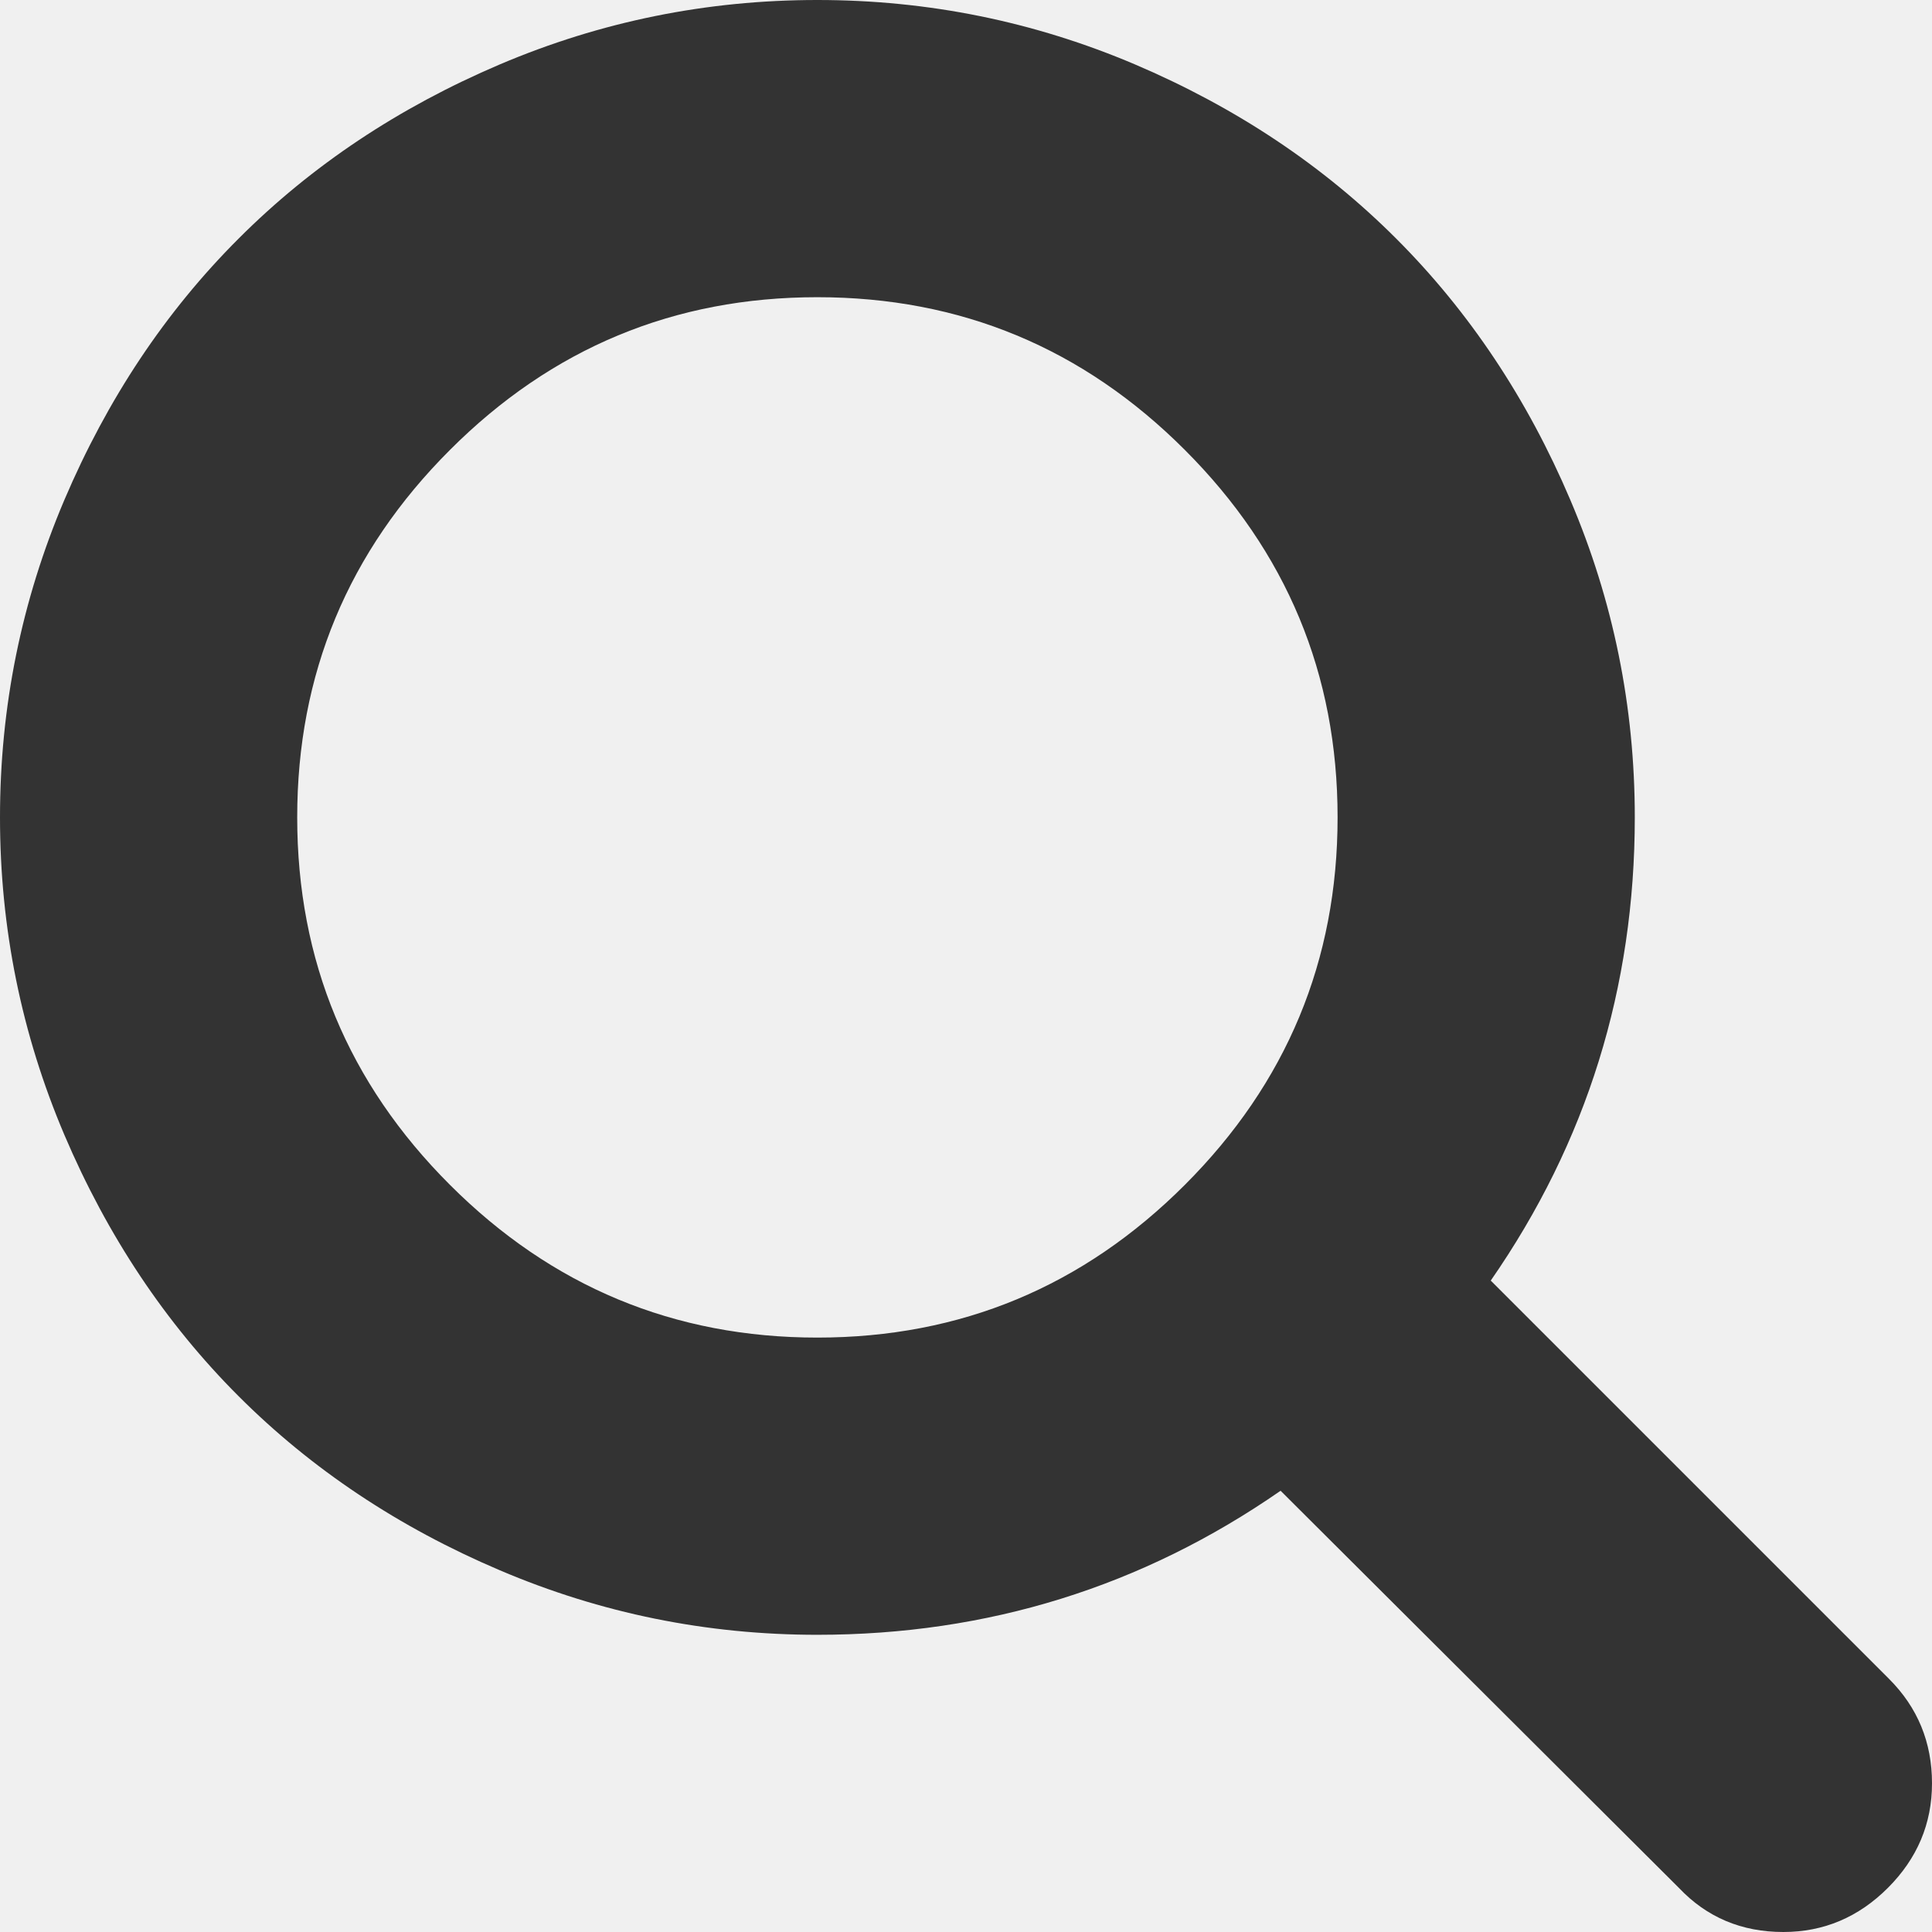
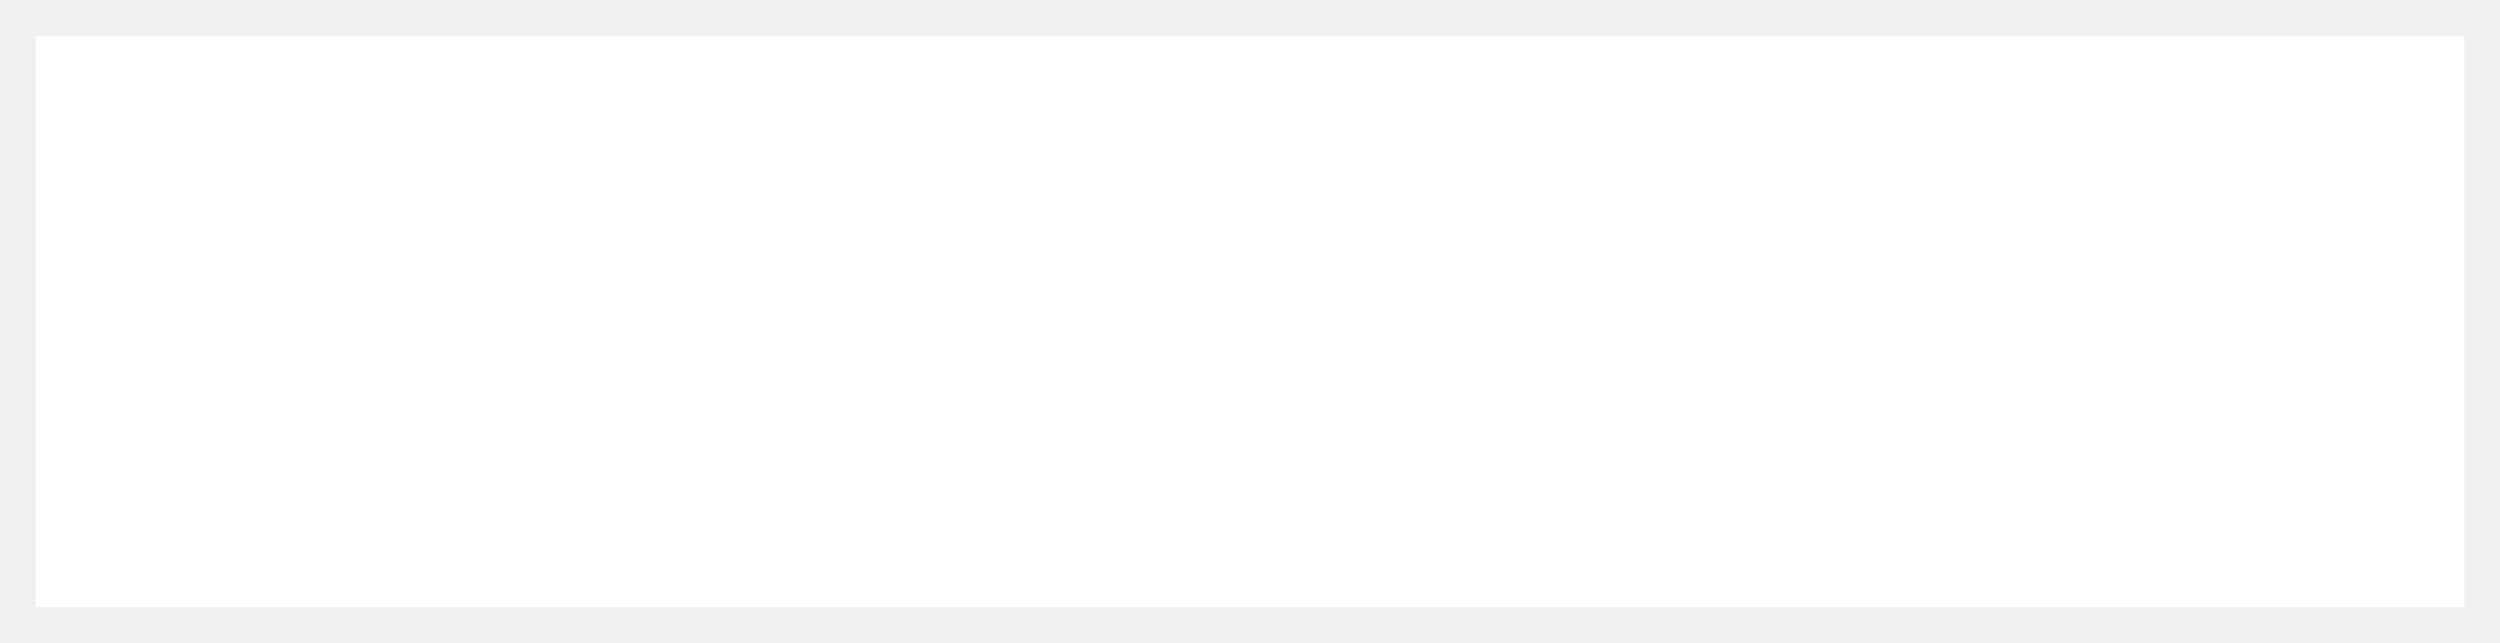
- <svg xmlns="http://www.w3.org/2000/svg" version="1.1" width="18px" height="18px">
-   <g transform="matrix(1 0 0 1 -637 -58 )">
-     <path d="M 11.039 11.039  C 11.987 10.091  12.462 8.95  12.462 7.615  C 12.462 6.281  11.987 5.14  11.039 4.192  C 10.091 3.243  8.95 2.769  7.615 2.769  C 6.281 2.769  5.14 3.243  4.192 4.192  C 3.243 5.14  2.769 6.281  2.769 7.615  C 2.769 8.95  3.243 10.091  4.192 11.039  C 5.14 11.987  6.281 12.462  7.615 12.462  C 8.95 12.462  10.091 11.987  11.039 11.039  Z M 17.6 15.642  C 17.867 15.909  18 16.233  18 16.615  C 18 16.99  17.863 17.315  17.589 17.589  C 17.315 17.863  16.99 18  16.615 18  C 16.226 18  15.901 17.863  15.642 17.589  L 11.931 13.889  C 10.641 14.784  9.202 15.231  7.615 15.231  C 6.584 15.231  5.598 15.031  4.657 14.63  C 3.716 14.23  2.904 13.689  2.223 13.008  C 1.541 12.326  1.001 11.515  0.6 10.574  C 0.2 9.633  0 8.647  0 7.615  C 0 6.584  0.2 5.598  0.6 4.657  C 1.001 3.716  1.541 2.904  2.223 2.223  C 2.904 1.541  3.716 1.001  4.657 0.6  C 5.598 0.2  6.584 0  7.615 0  C 8.647 0  9.633 0.2  10.574 0.6  C 11.515 1.001  12.326 1.541  13.008 2.223  C 13.689 2.904  14.23 3.716  14.63 4.657  C 15.031 5.598  15.231 6.584  15.231 7.615  C 15.231 9.202  14.784 10.641  13.889 11.931  L 17.6 15.642  Z " fill-rule="nonzero" fill="#333333" stroke="none" transform="matrix(1 0 0 1 637 58 )" />
+ <svg xmlns="http://www.w3.org/2000/svg" version="1.1" width="70px" height="18px">
+   <g transform="matrix(1 0 0 1 -14 -389 )">
+     <path d="M 15 390  L 83 390  L 83 406  L 15 406  L 15 390  Z " fill-rule="nonzero" fill="#ffffff" stroke="none" />
  </g>
</svg>
